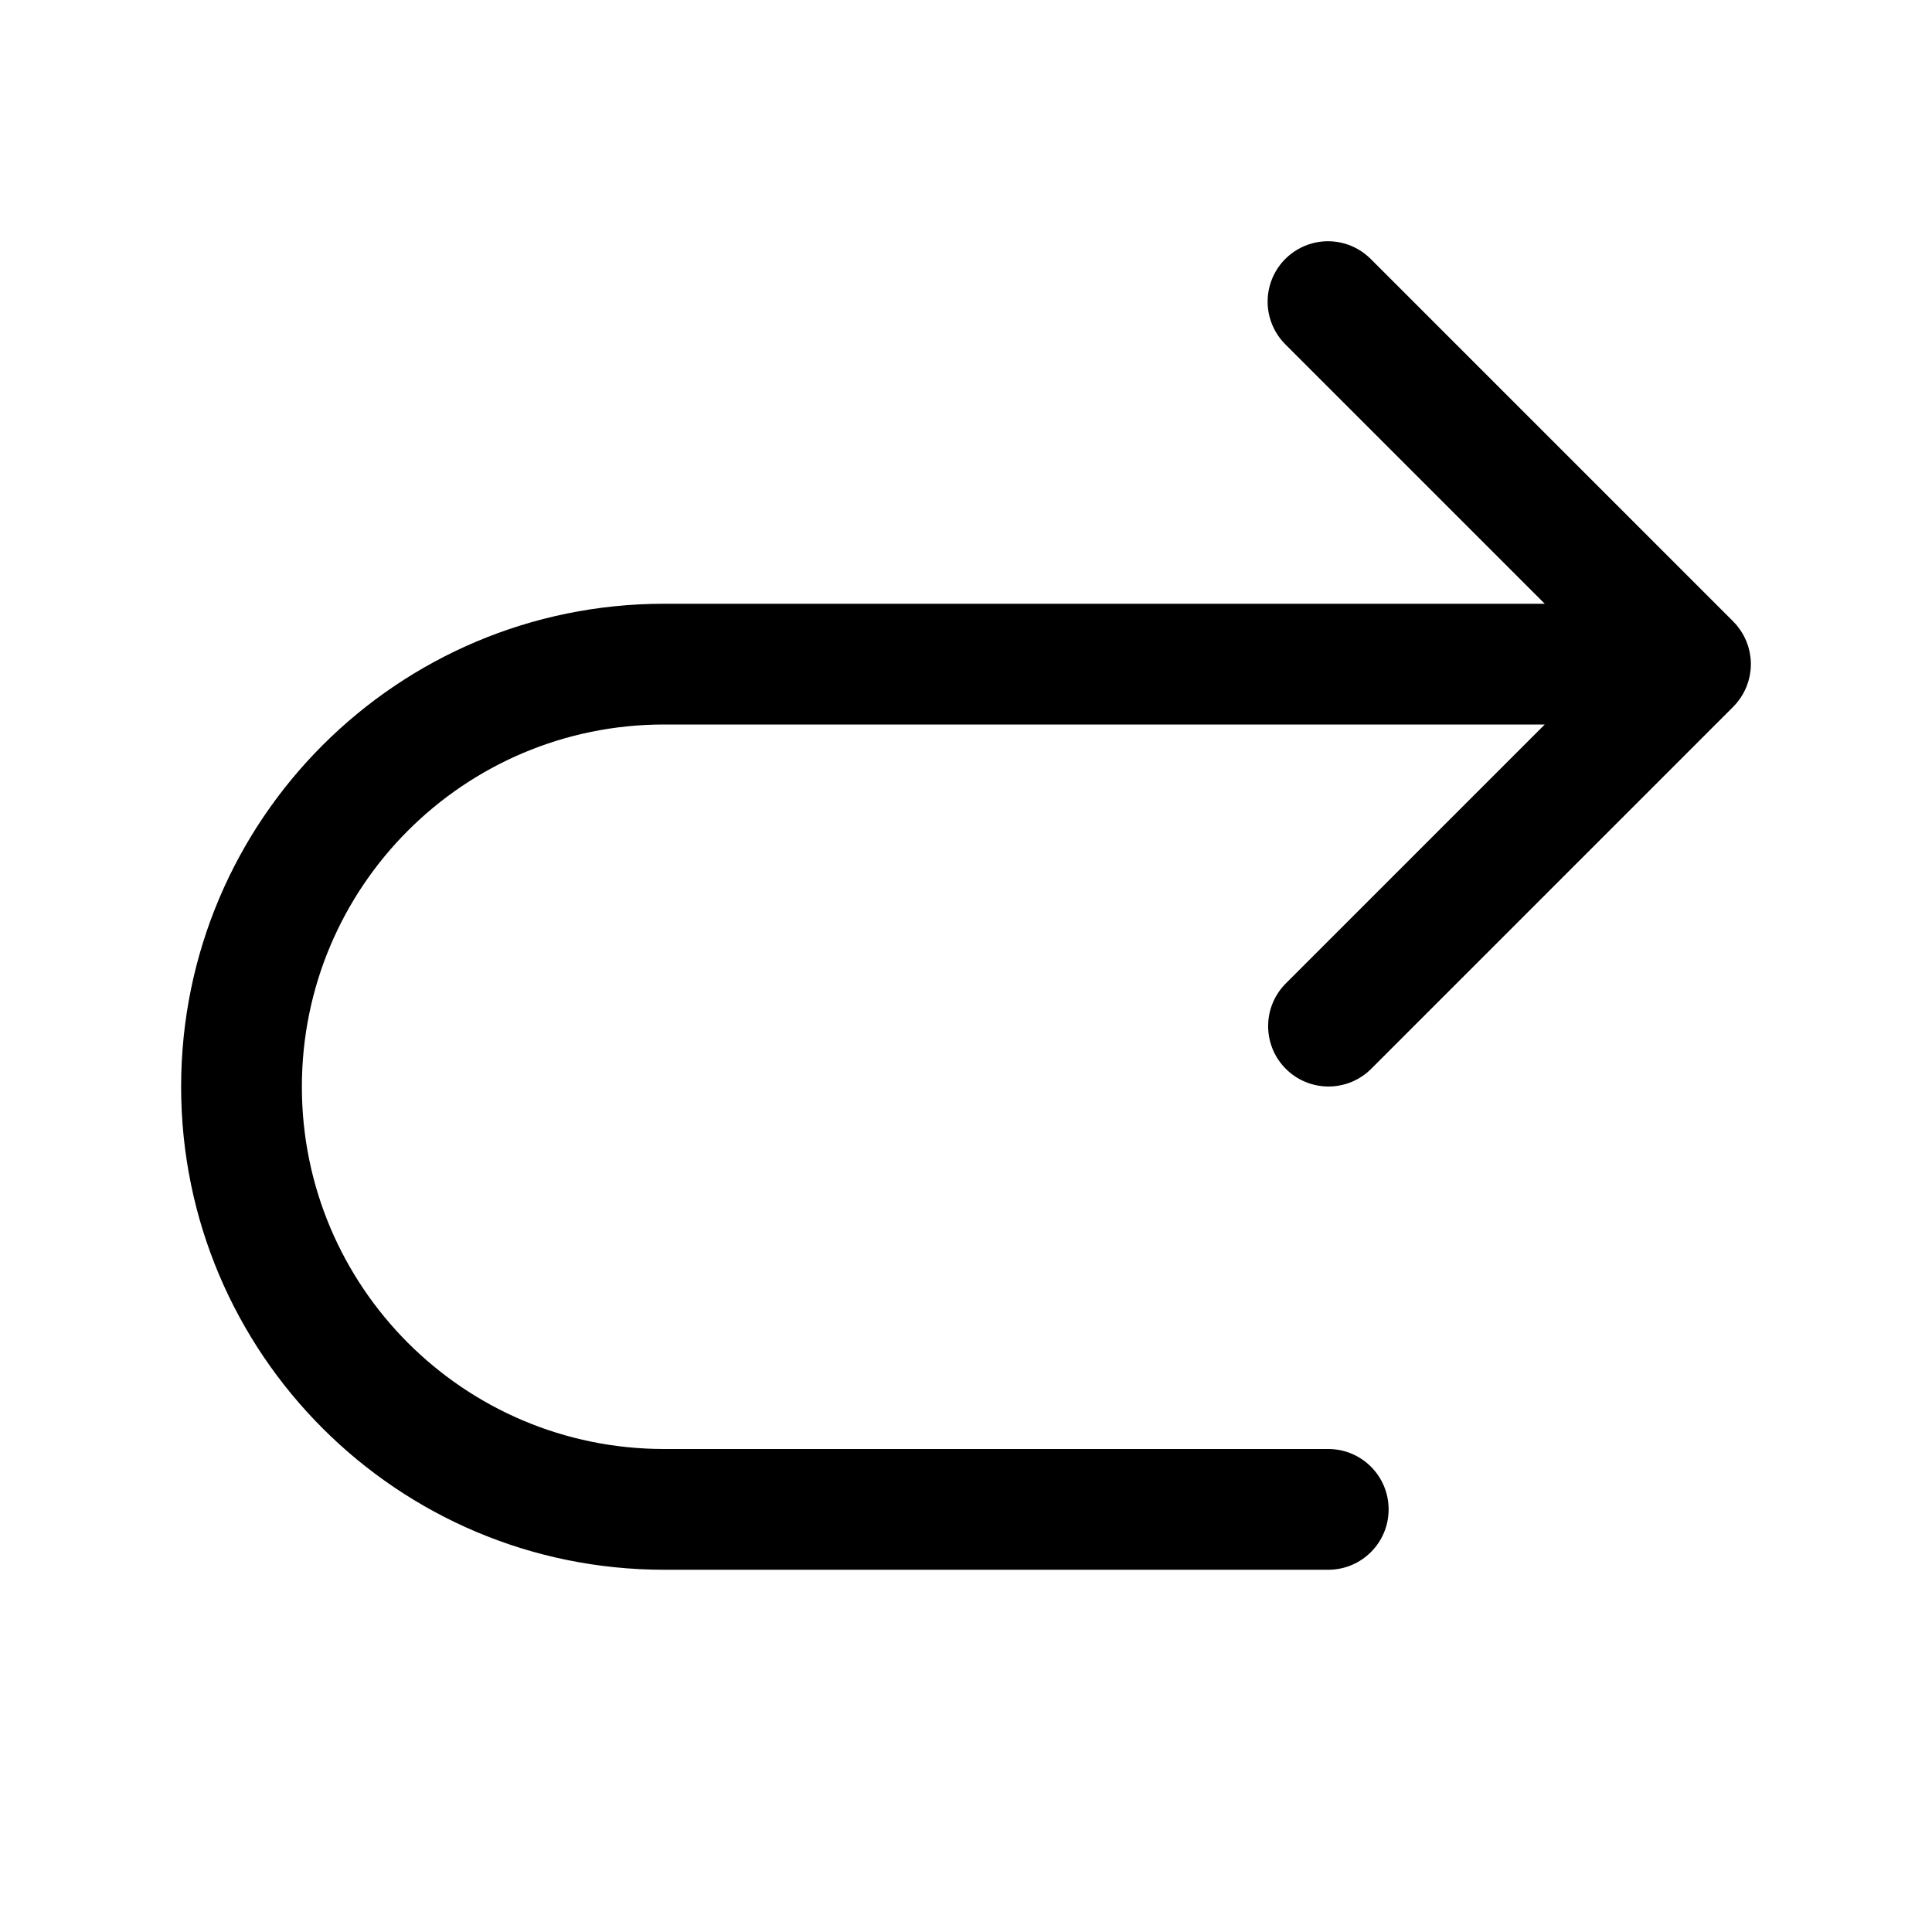
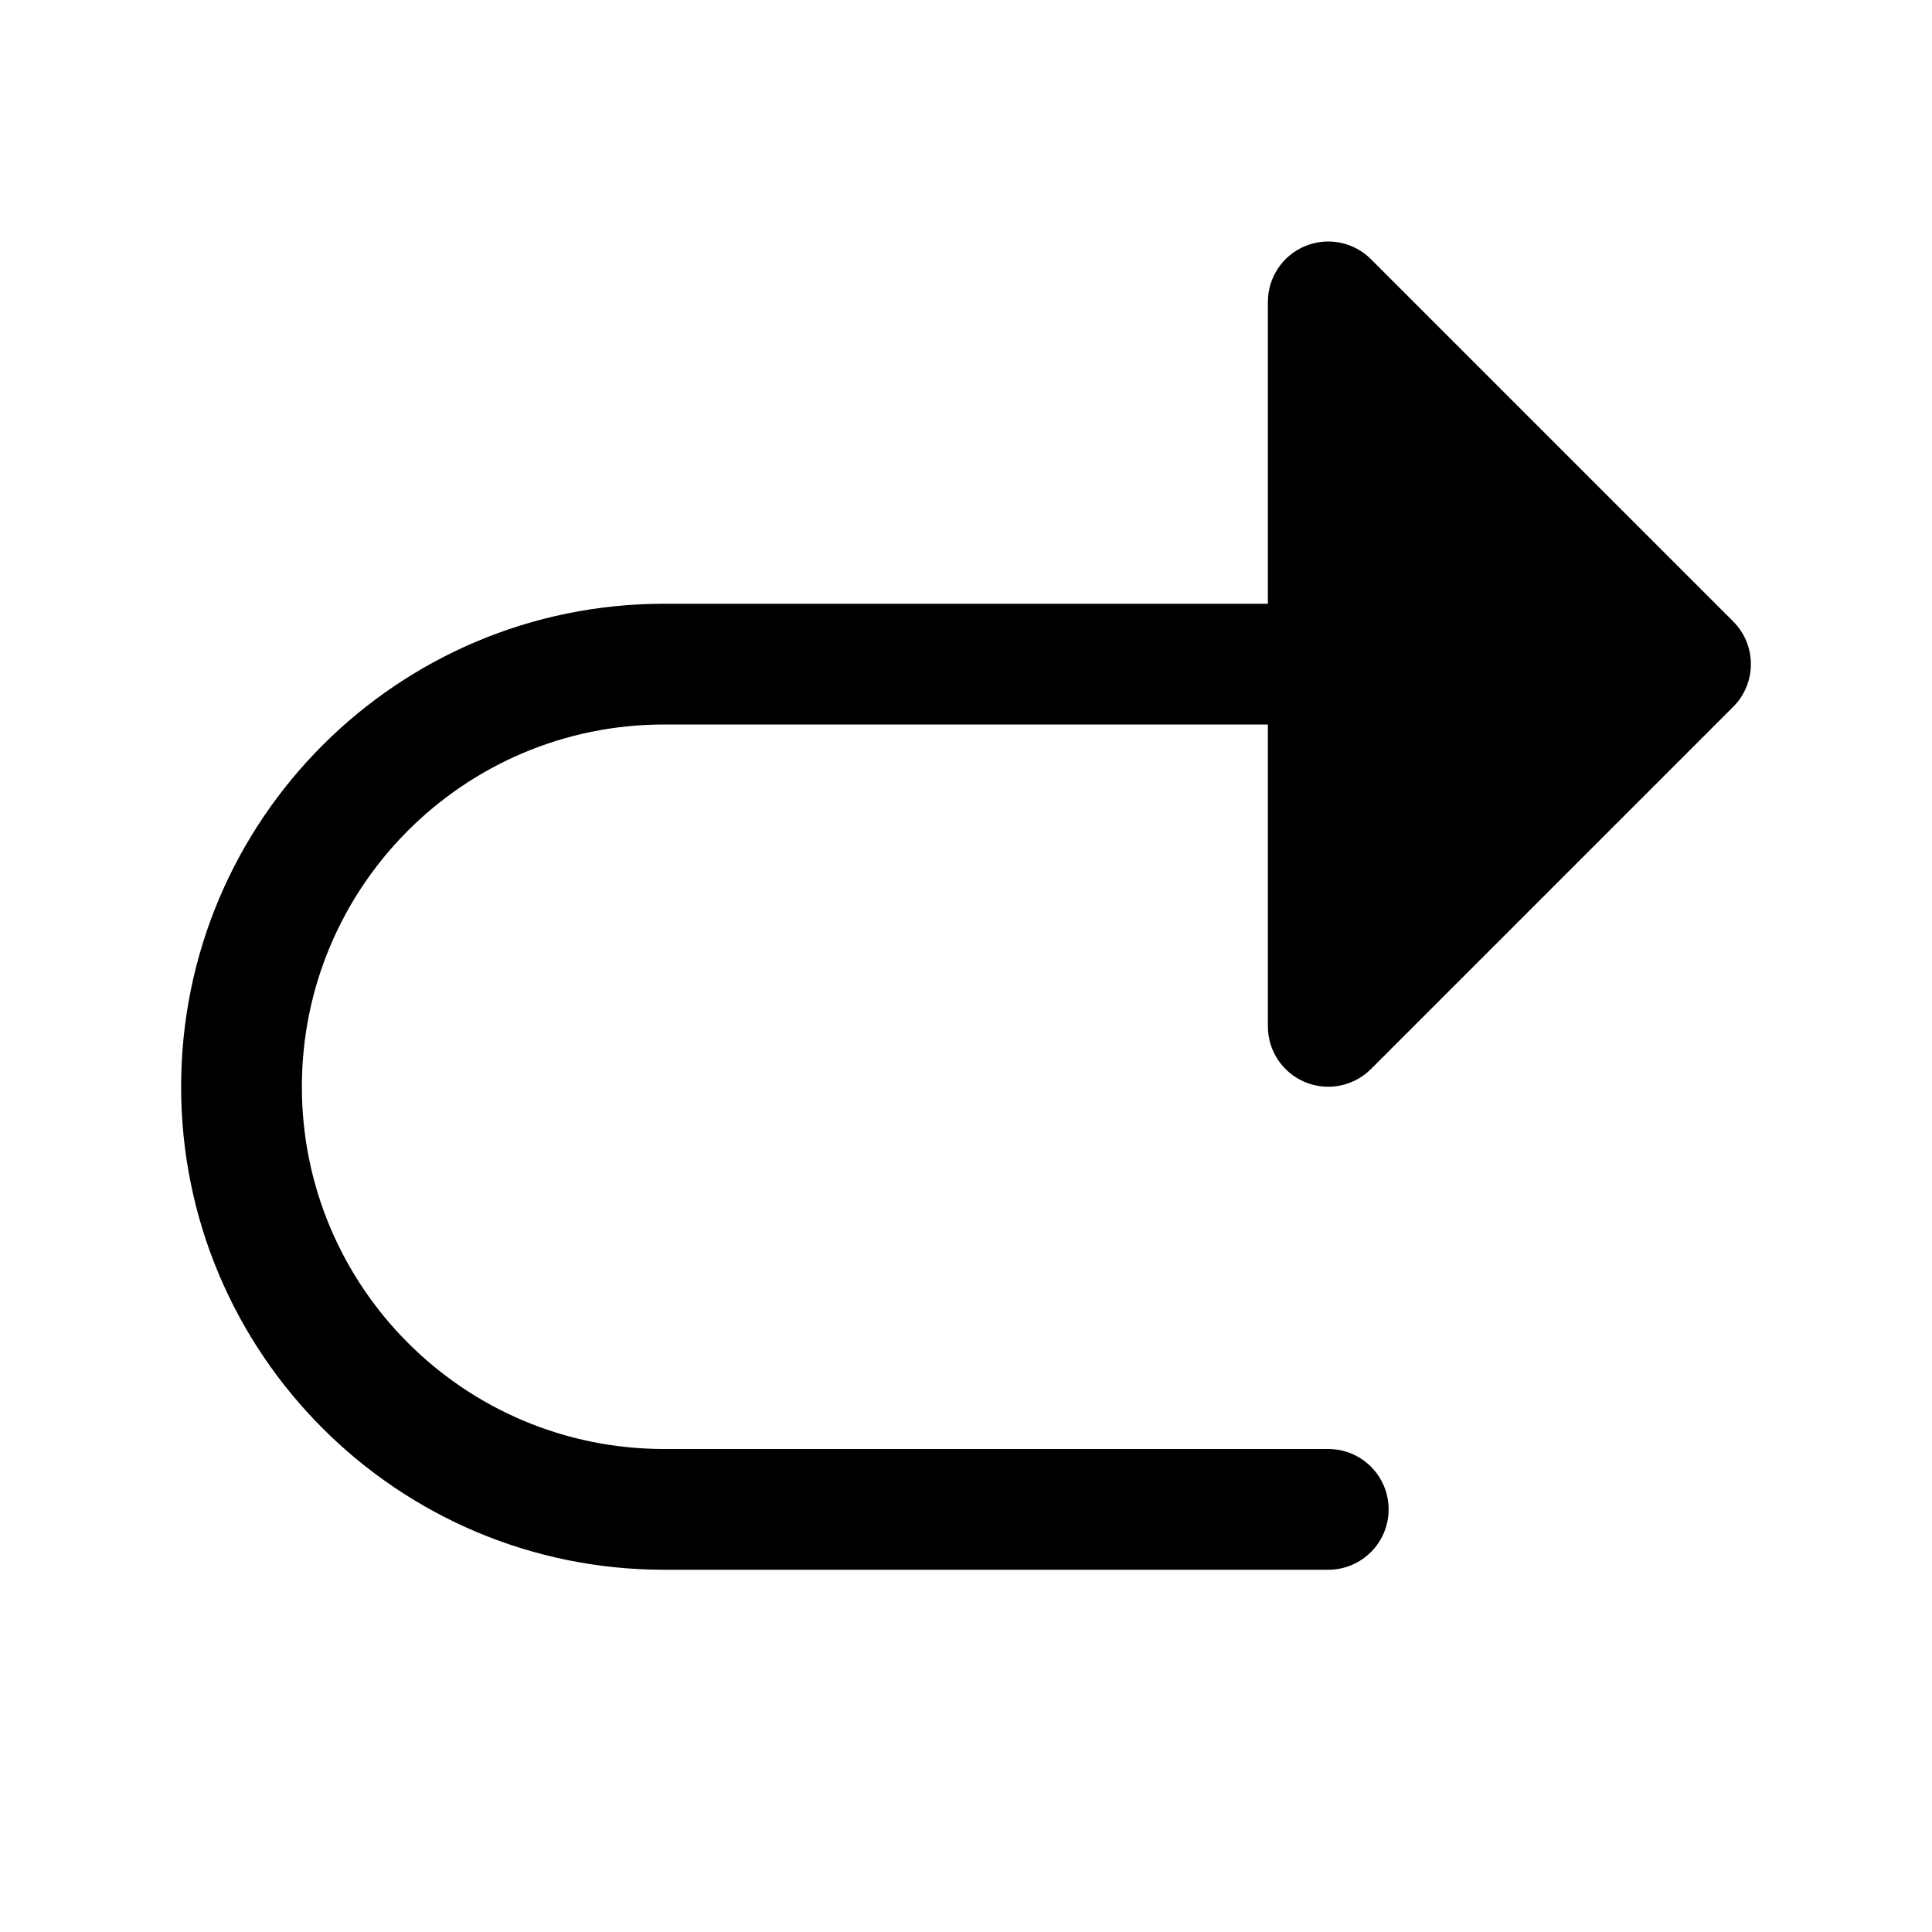
<svg xmlns="http://www.w3.org/2000/svg" viewBox="0 0 256 256" fill="currentColor">
-   <path d="M170.343,130.343,204.687,96H88a48,48,0,0,0,0,96h88a8,8,0,0,1,0,16H88A64,64,0,0,1,88,80H204.687L170.343,45.657a8,8,0,1,1,11.314-11.313l48,48c.031.03.056.064.086.095.153.158.302.318.442.488.086.104.161.214.24.321.075.102.155.201.225.307.083.124.155.252.23.379.058.097.119.192.172.292.068.127.126.259.187.389.05.106.104.211.149.321.052.126.094.254.14.382.042.119.088.236.125.357.039.128.068.259.1.389.031.123.066.245.091.371.03.151.049.304.07.457.015.106.035.209.046.317a8.023,8.023,0,0,1,0,1.584c-.011.107-.031.211-.046.317-.021.153-.04.306-.07.457-.025.125-.06.248-.091.371-.032.13-.061.261-.1.389-.037.121-.083.238-.125.357-.045.128-.088.256-.14.382-.045.109-.099.214-.149.321-.061.13-.119.262-.187.389-.053.1-.115.194-.172.292-.075.127-.147.255-.23.379-.071.105-.15.205-.225.307-.08.107-.155.217-.24.321-.137.167-.284.325-.434.479-.033.034-.061.071-.094.104l-48,48a8,8,0,0,1-11.314-11.313Z" />
+   <path d="M168,136V96H88a48,48,0,0,0,0,96h88a8,8,0,0,1,0,16H88A64,64,0,0,1,88,80h80V40a8,8,0,0,1,13.657-5.657l48,48a8,8,0,0,1,0,11.313l-48,48A8,8,0,0,1,168,136Z" />
</svg>
